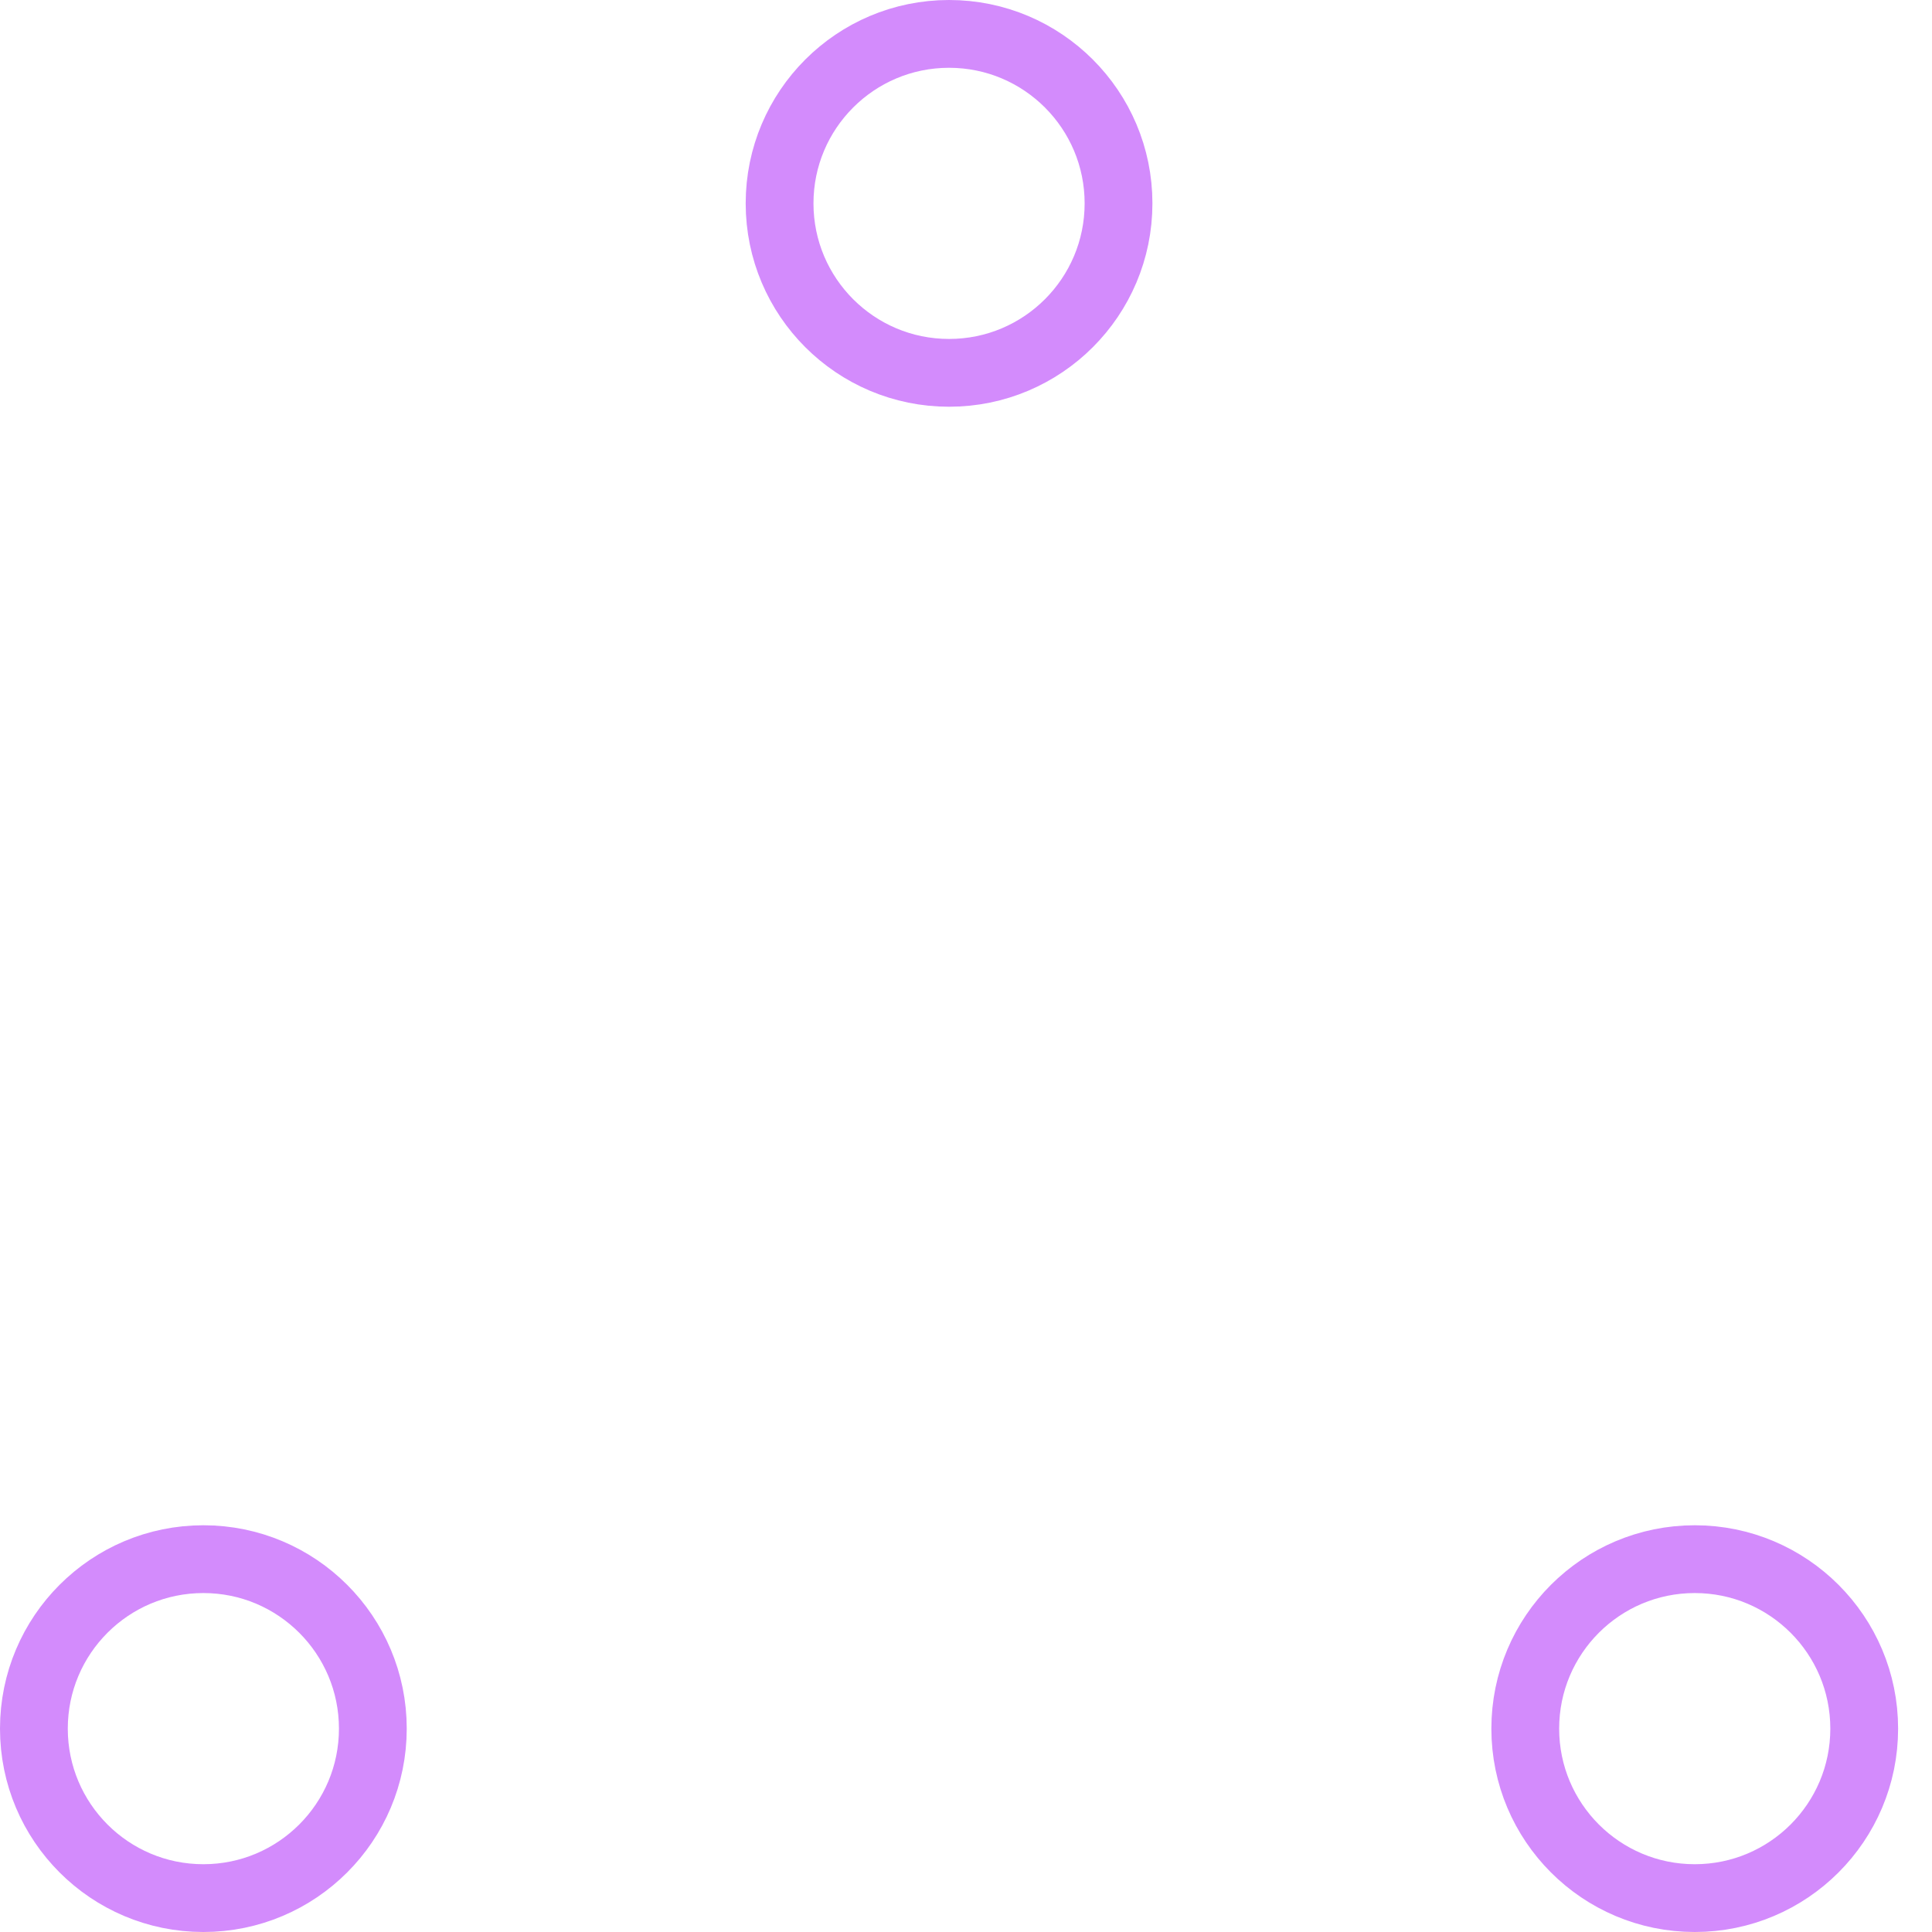
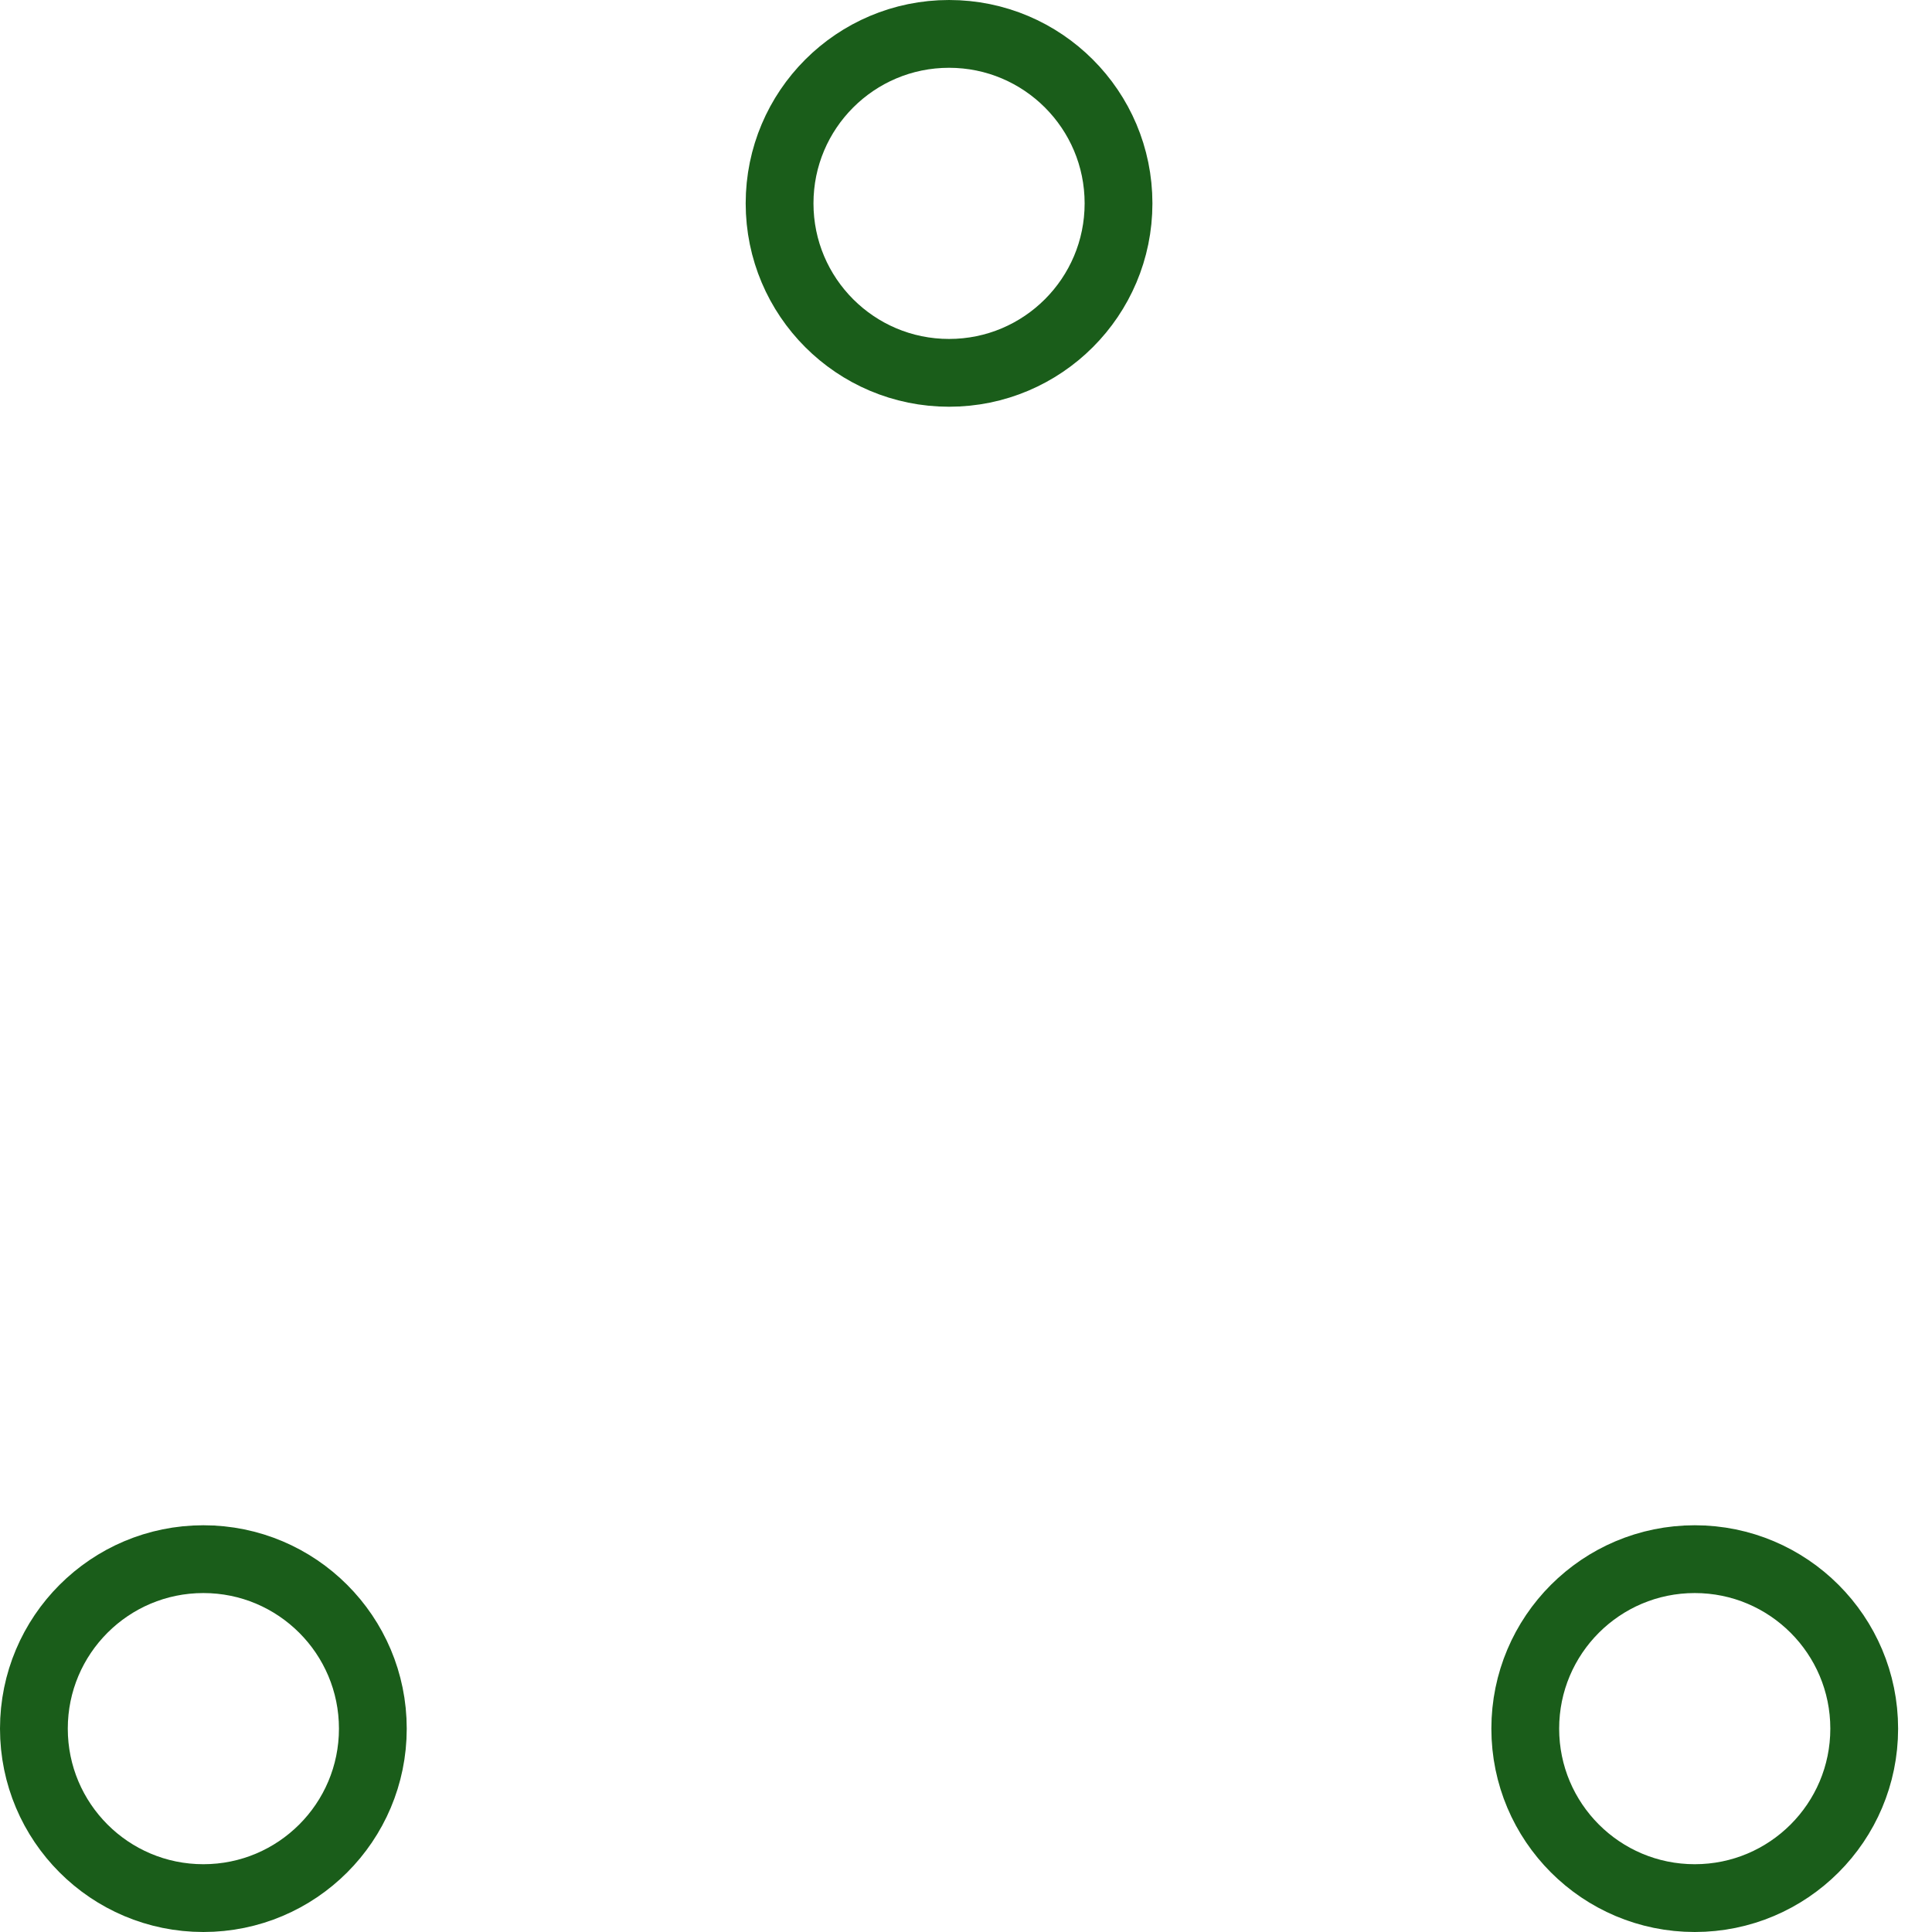
- <svg xmlns="http://www.w3.org/2000/svg" width="80" height="80" viewBox="0 0 57 57" stroke="#d38bfc">
+ <svg xmlns="http://www.w3.org/2000/svg" width="80" height="80" viewBox="0 0 57 57" stroke="#1a5d1a">
  <g fill="none" fill-rule="evenodd">
    <g transform="translate(1 1)" stroke-width="2">
      <circle cx="5" cy="50" r="5">
        <animate attributeName="cy" begin="0s" dur="2.2s" values="50;5;50;50" calcMode="linear" repeatCount="indefinite" />
        <animate attributeName="cx" begin="0s" dur="2.2s" values="5;27;49;5" calcMode="linear" repeatCount="indefinite" />
      </circle>
      <circle cx="27" cy="5" r="5">
        <animate attributeName="cy" begin="0s" dur="2.2s" from="5" to="5" values="5;50;50;5" calcMode="linear" repeatCount="indefinite" />
        <animate attributeName="cx" begin="0s" dur="2.2s" from="27" to="27" values="27;49;5;27" calcMode="linear" repeatCount="indefinite" />
      </circle>
      <circle cx="49" cy="50" r="5">
        <animate attributeName="cy" begin="0s" dur="2.2s" values="50;50;5;50" calcMode="linear" repeatCount="indefinite" />
        <animate attributeName="cx" from="49" to="49" begin="0s" dur="2.2s" values="49;5;27;49" calcMode="linear" repeatCount="indefinite" />
      </circle>
    </g>
  </g>
</svg>
